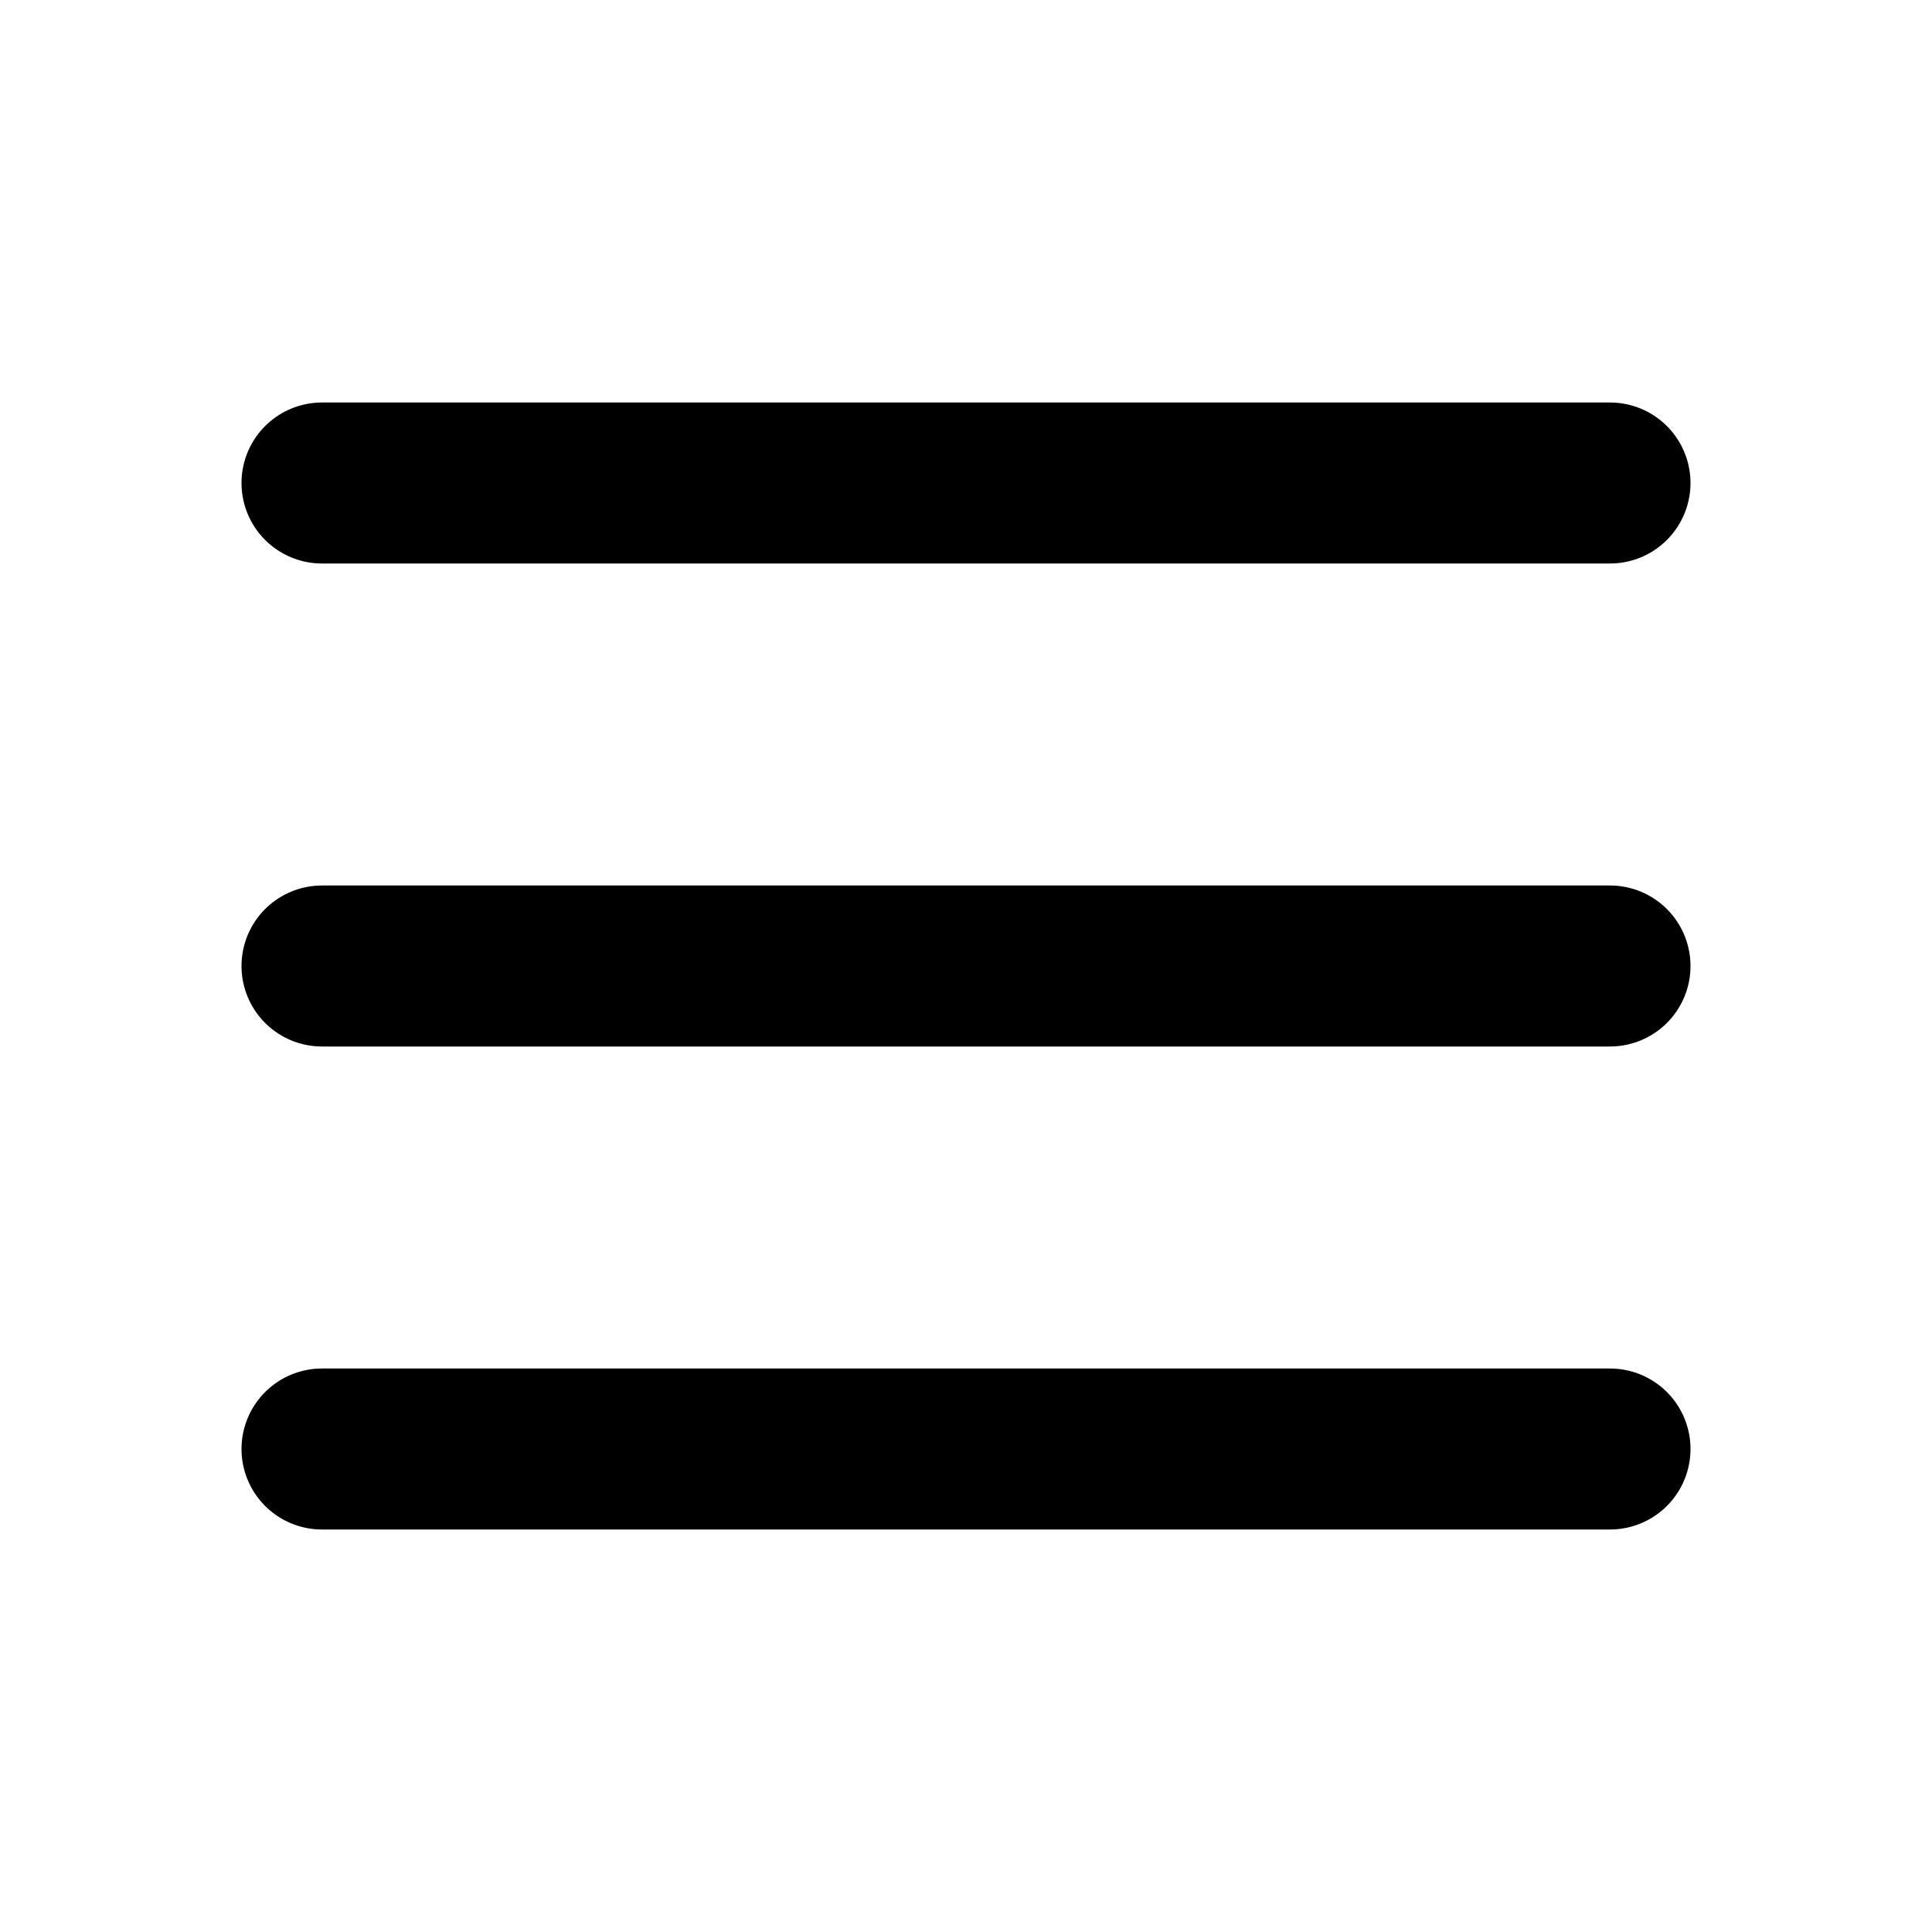
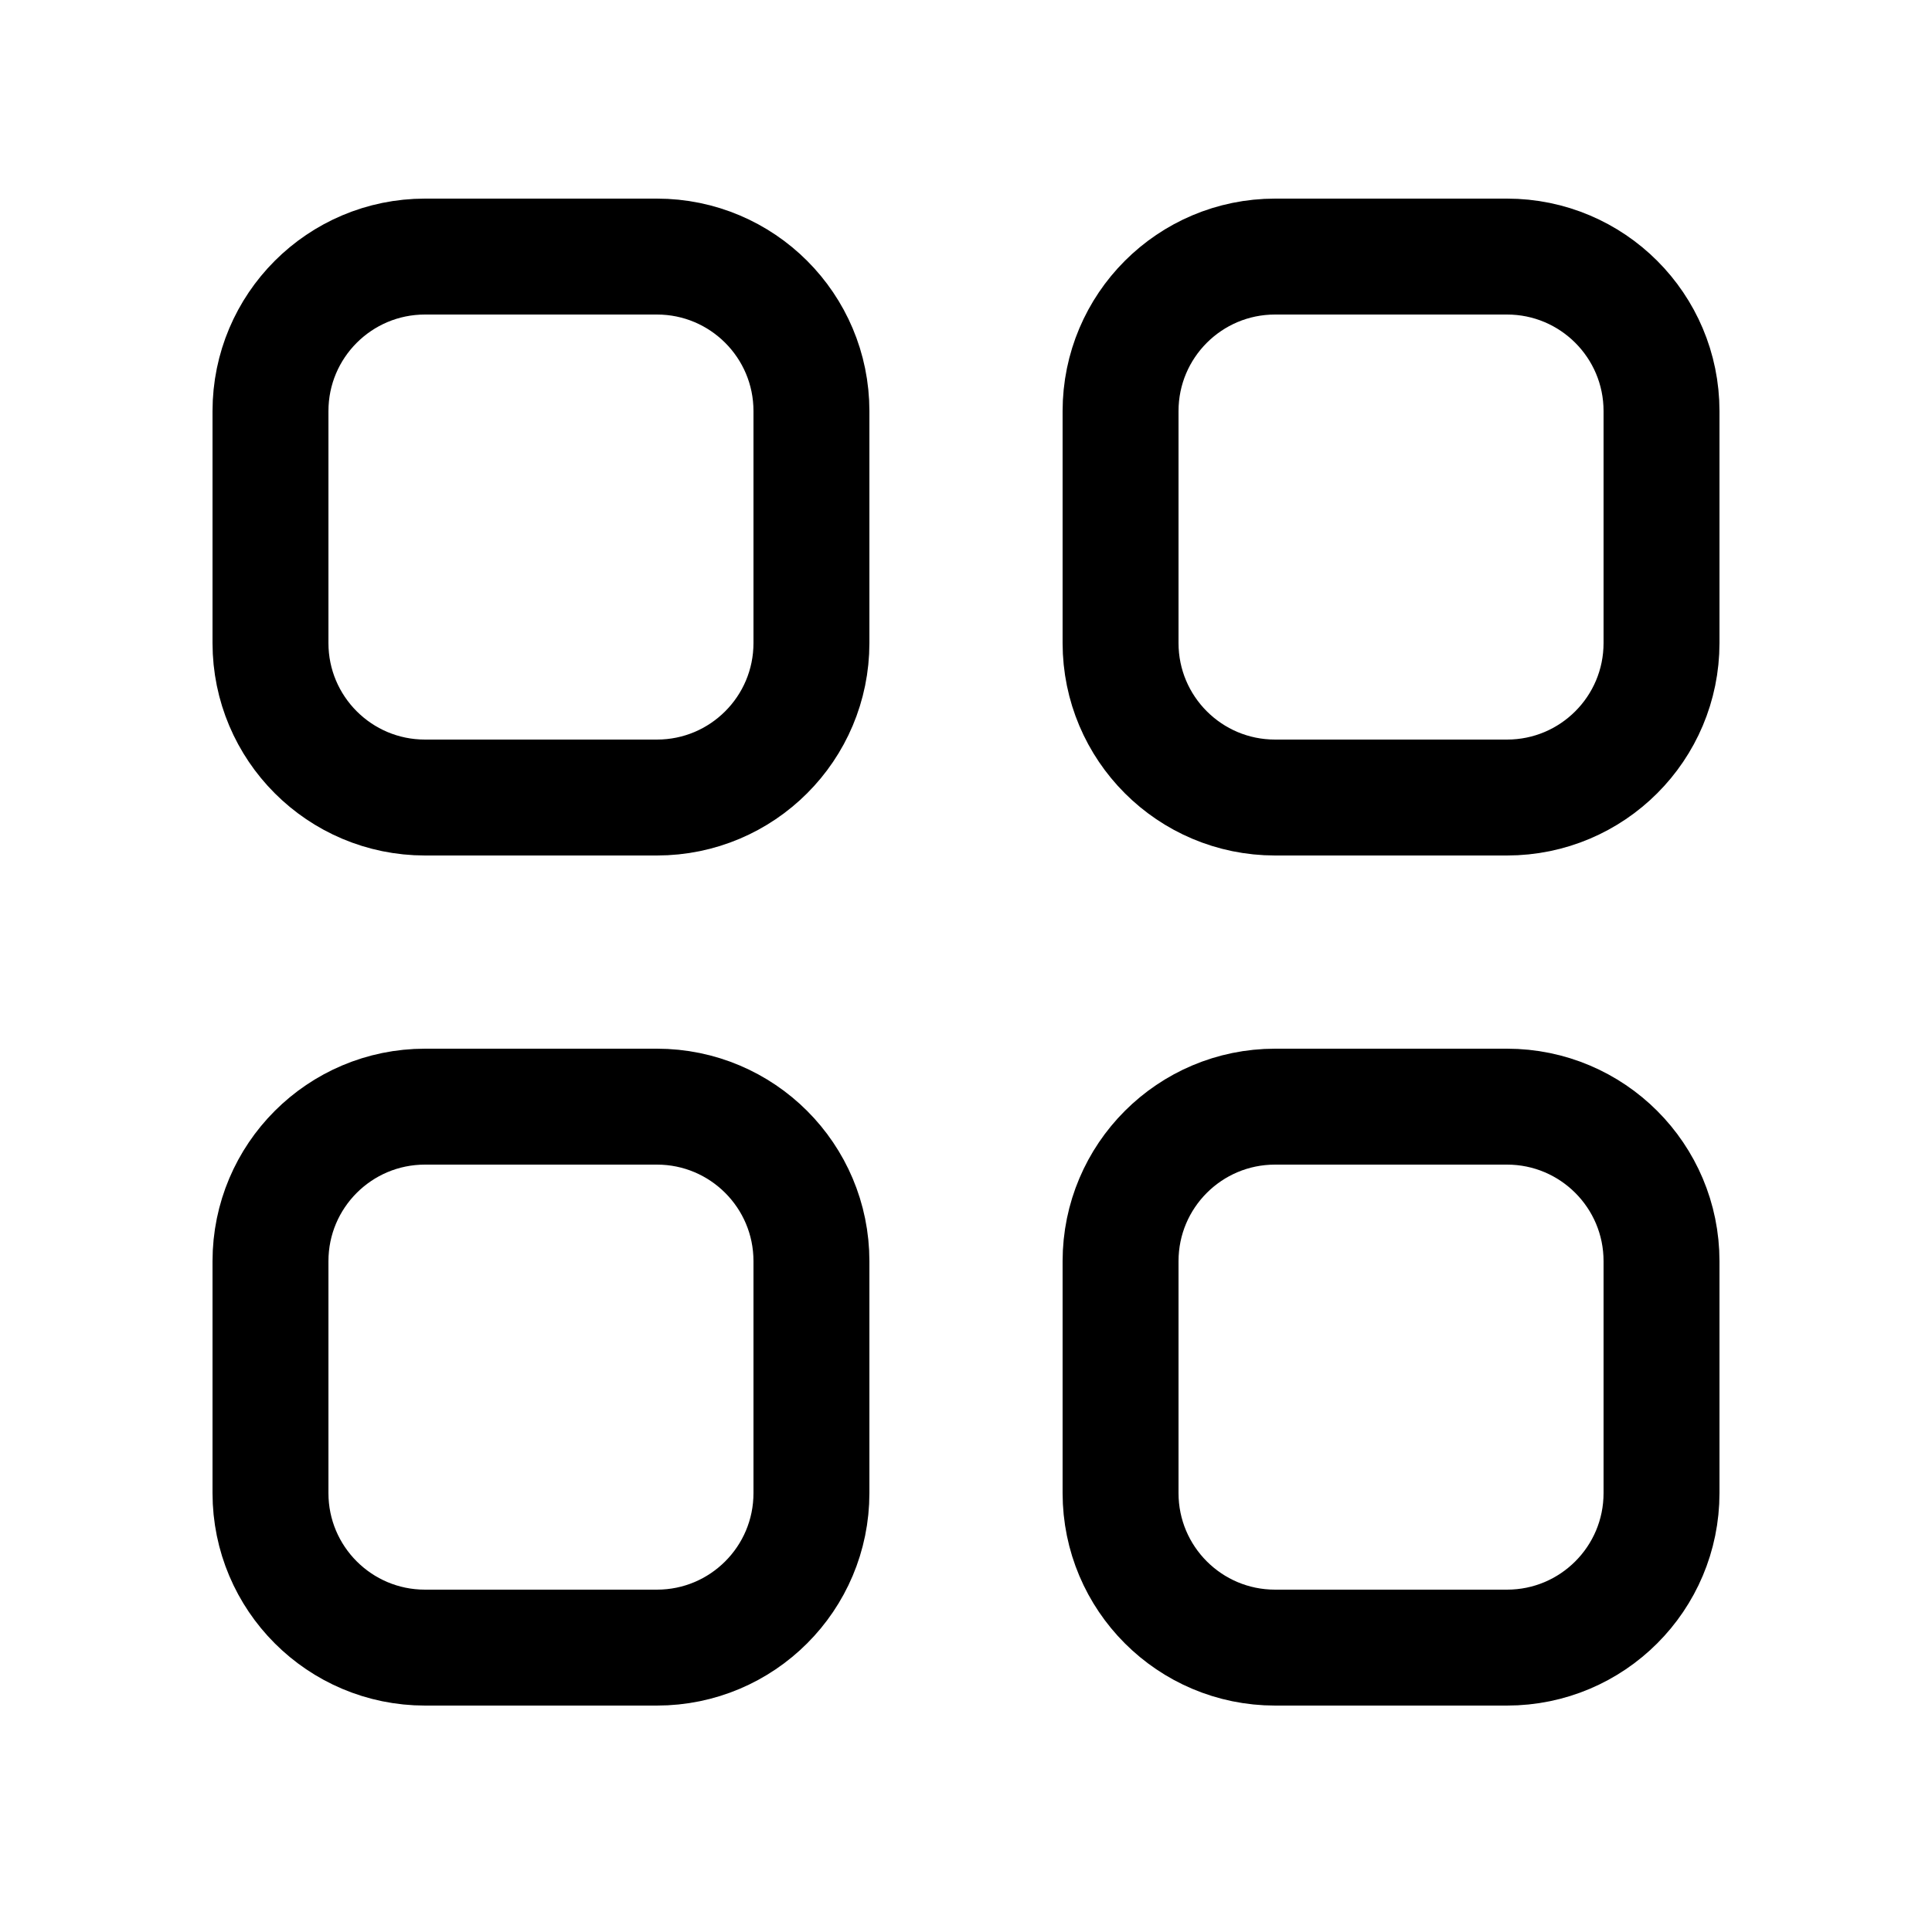
- <svg xmlns="http://www.w3.org/2000/svg" width="800px" height="800px" viewBox="0 0 24 24" fill="none">
-   <g id="SVGRepo_bgCarrier" stroke-width="0" />
-   <g id="SVGRepo_tracerCarrier" stroke-linecap="round" stroke-linejoin="round" />
-   <g id="SVGRepo_iconCarrier">
-     <path d="M4 6H20M4 12H20M4 18H20" stroke="#000000" stroke-width="2" stroke-linecap="round" stroke-linejoin="round" />
-   </g>
+ <svg xmlns="http://www.w3.org/2000/svg" width="800px" height="800px" viewBox="-0.5 0 25 25" fill="none">
+   <path d="M19 3.32H16C14.895 3.32 14 4.215 14 5.32V8.32C14 9.425 14.895 10.32 16 10.32H19C20.105 10.32 21 9.425 21 8.32V5.32C21 4.215 20.105 3.32 19 3.32Z" stroke="#000000" stroke-width="1.5" stroke-linecap="round" stroke-linejoin="round" />
+   <path d="M8 3.32H5C3.895 3.32 3 4.215 3 5.32V8.32C3 9.425 3.895 10.32 5 10.32H8C9.105 10.32 10 9.425 10 8.32V5.32C10 4.215 9.105 3.32 8 3.32Z" stroke="#000000" stroke-width="1.5" stroke-linecap="round" stroke-linejoin="round" />
+   <path d="M19 14.32H16C14.895 14.32 14 15.215 14 16.32V19.32C14 20.425 14.895 21.32 16 21.32H19C20.105 21.32 21 20.425 21 19.32V16.32C21 15.215 20.105 14.32 19 14.32Z" stroke="#000000" stroke-width="1.5" stroke-linecap="round" stroke-linejoin="round" />
+   <path d="M8 14.32H5C3.895 14.32 3 15.215 3 16.32V19.32C3 20.425 3.895 21.32 5 21.32H8C9.105 21.32 10 20.425 10 19.32V16.32C10 15.215 9.105 14.32 8 14.32Z" stroke="#000000" stroke-width="1.5" stroke-linecap="round" stroke-linejoin="round" />
</svg>
